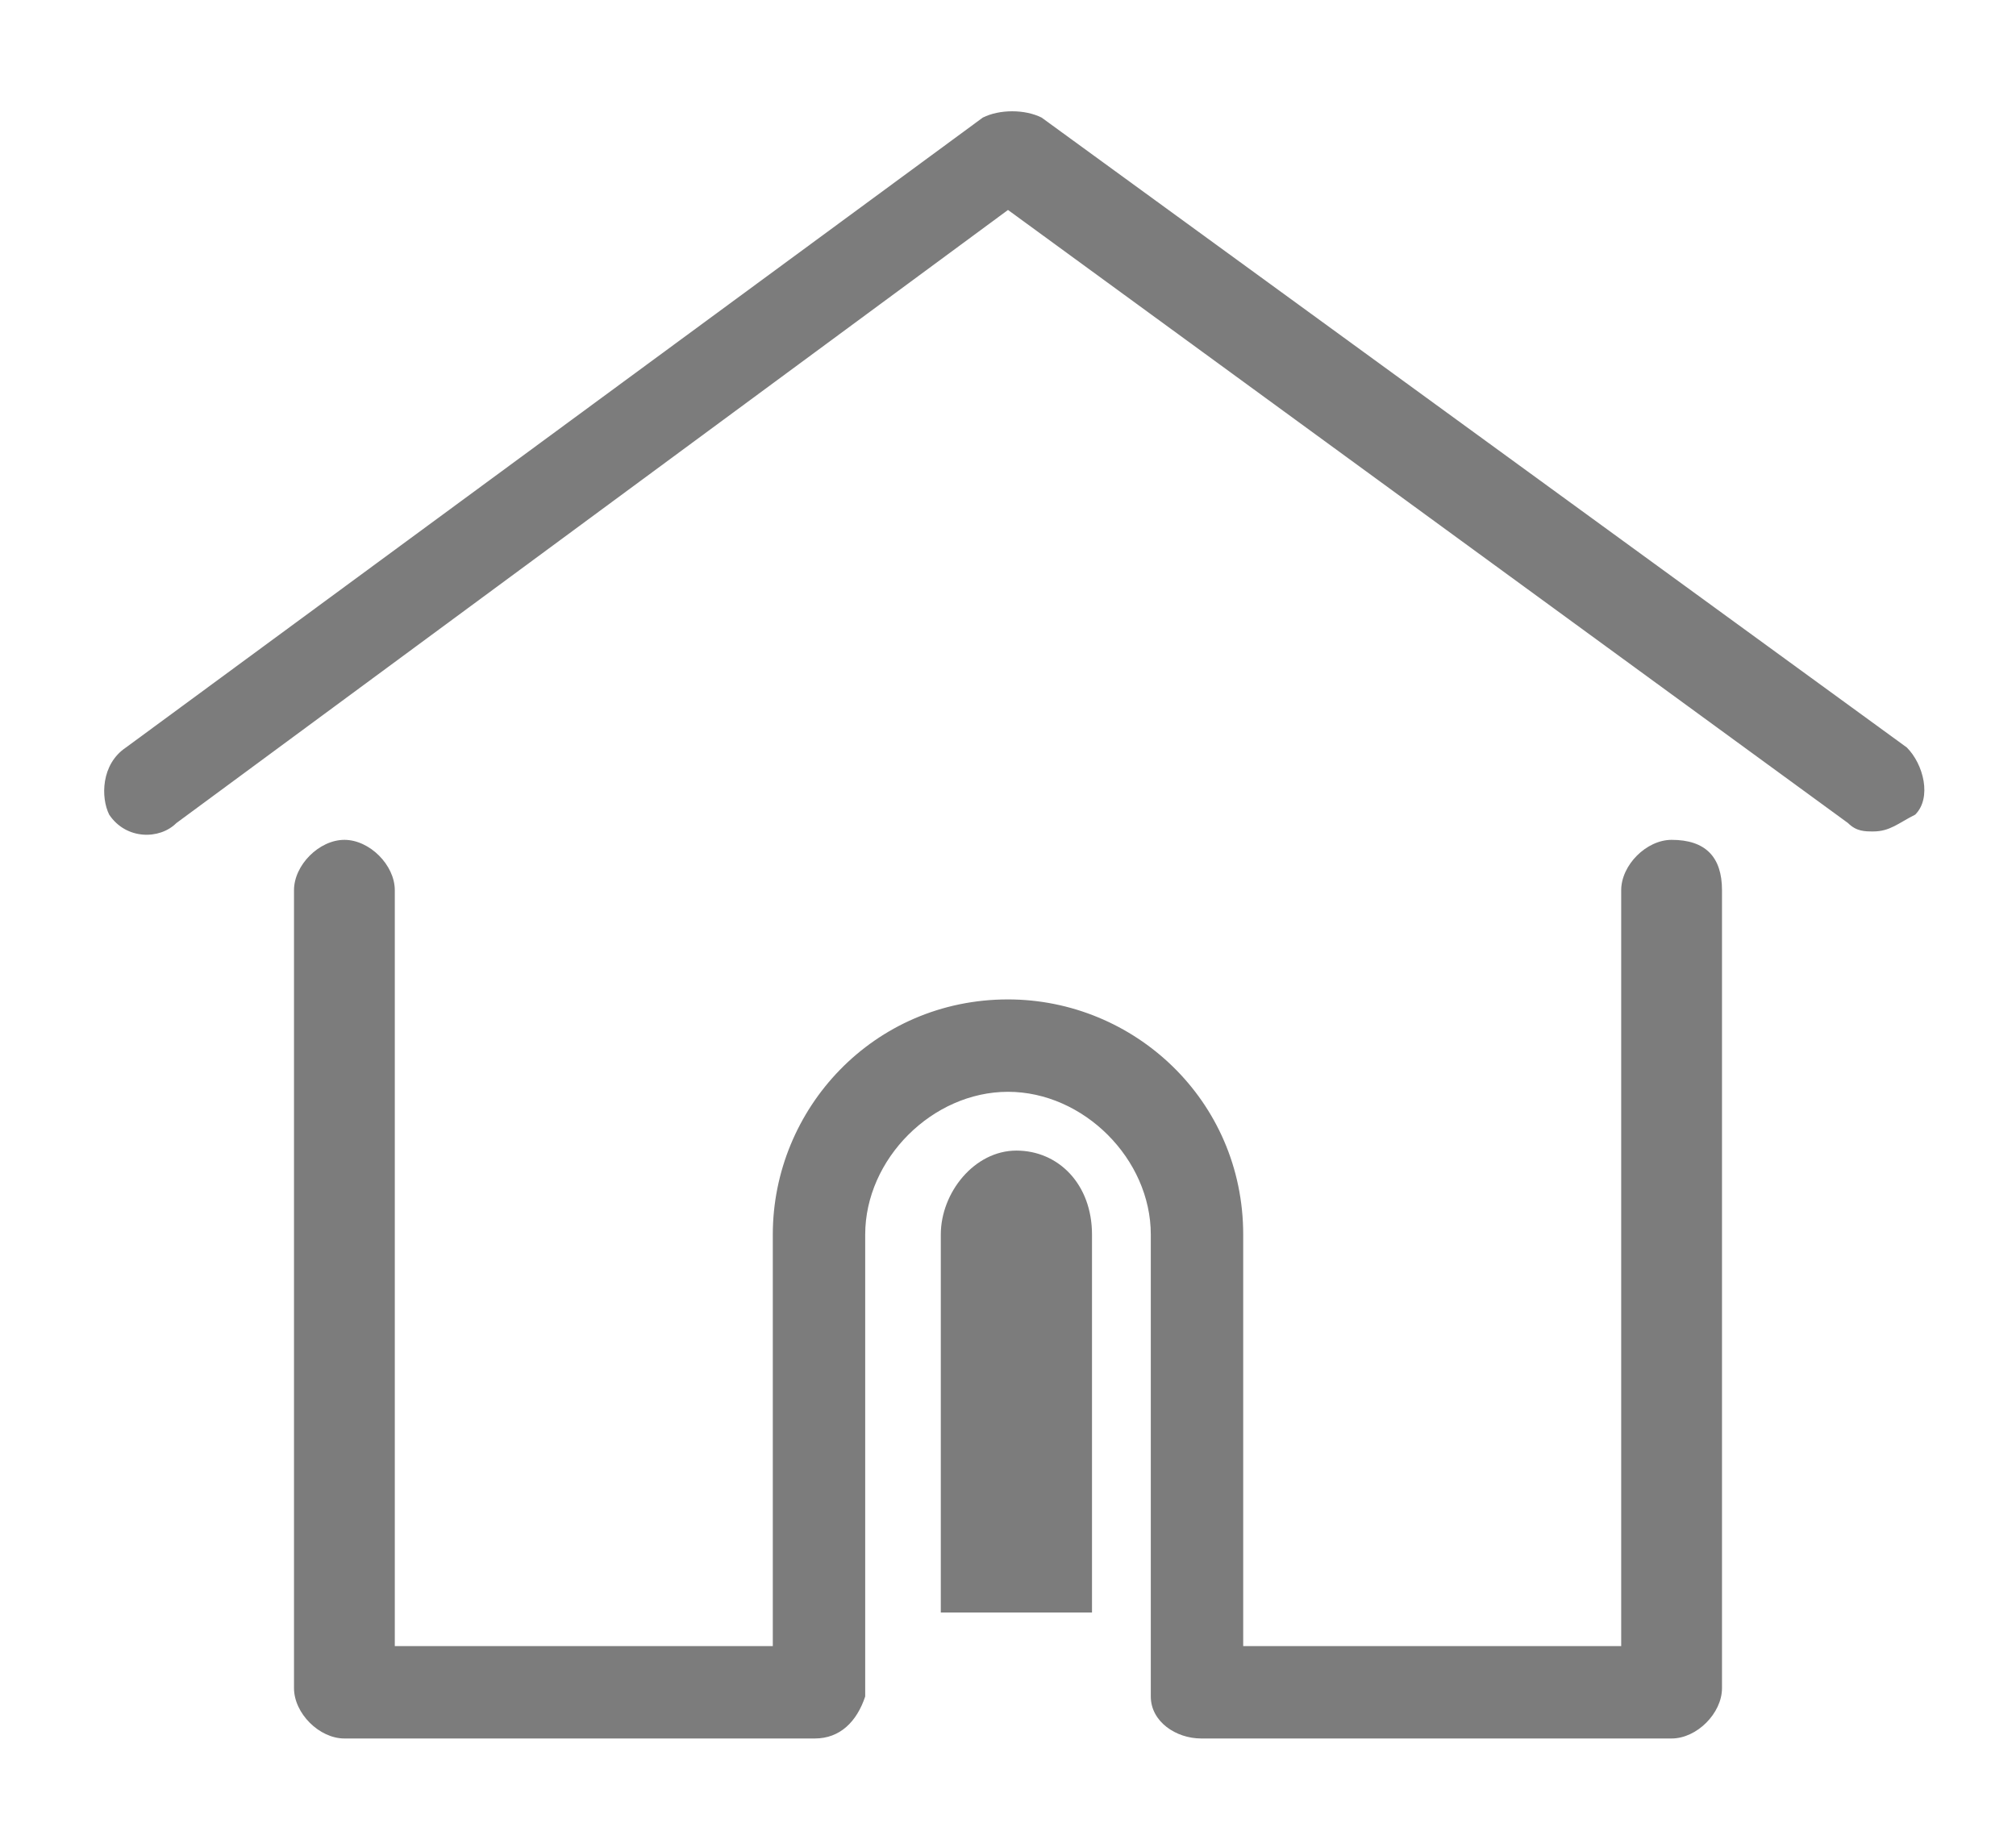
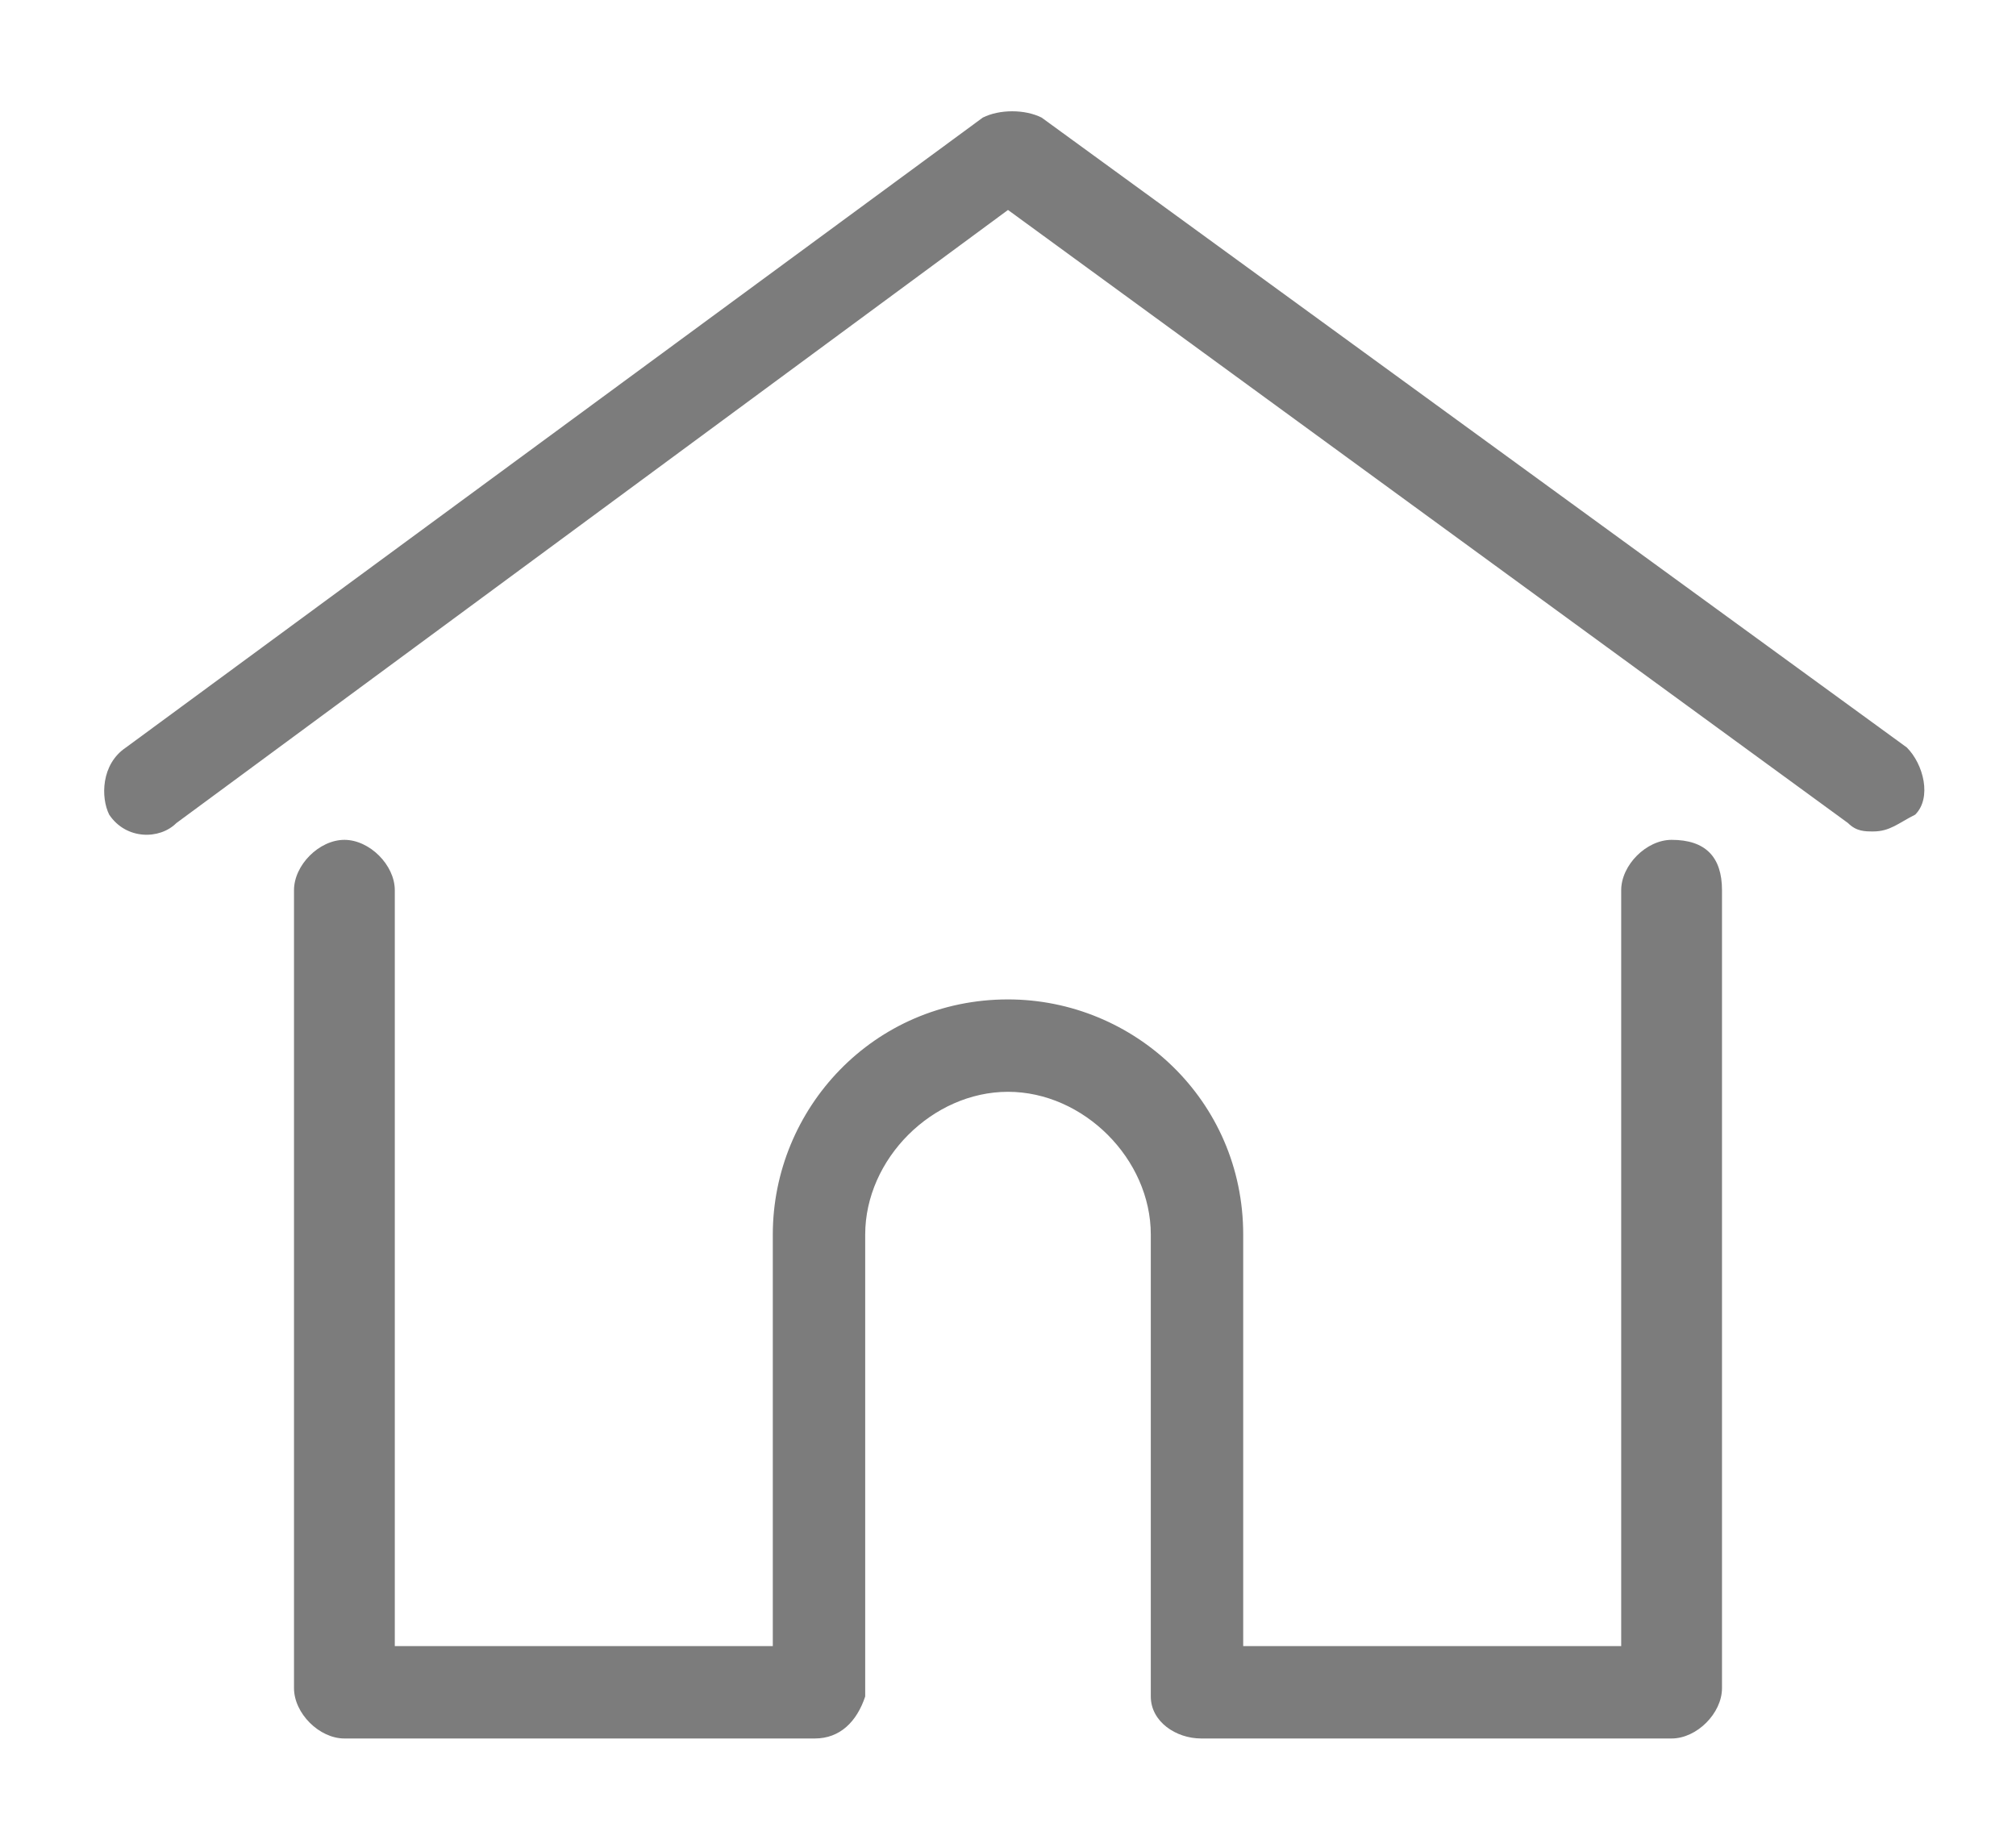
- <svg xmlns="http://www.w3.org/2000/svg" version="1.1" x="0px" y="0px" viewBox="0 0 24 21.8" style="enable-background:new 0 0 24 21.8;" xml:space="preserve">
+ <svg xmlns="http://www.w3.org/2000/svg" version="1.1" id="圖層_1" x="0px" y="0px" viewBox="0 0 24 21.8" style="enable-background:new 0 0 24 21.8;" xml:space="preserve">
  <style type="text/css">
	.st0{fill-rule:evenodd;clip-rule:evenodd;fill:#7C7C7C;}
	.st1{display:none;}
	.st2{display:inline;}
	.st3{fill-rule:evenodd;clip-rule:evenodd;fill:#071E3D;}
	.st4{fill-rule:evenodd;clip-rule:evenodd;fill:#21E6C1;}
	.st5{fill:#7C7C7C;}
	.st6{display:inline;fill-rule:evenodd;clip-rule:evenodd;fill:#7C7C7C;}
</style>
  <g id="圖層_1_拷貝">
    <g>
-       <path class="st0" d="M22.7,8.9L12.4,1.4c-0.2-0.1-0.5-0.1-0.7,0L1.5,8.9C1.2,9.1,1.2,9.5,1.3,9.7C1.5,10,1.9,10,2.1,9.8l9.9-7.3    L22,9.8c0.1,0.1,0.2,0.1,0.3,0.1c0.2,0,0.3-0.1,0.5-0.2C23,9.5,22.9,9.1,22.7,8.9z" />
-       <path class="st0" d="M19.9,10c-0.3,0-0.6,0.3-0.6,0.6v9h-4.5v-4.9c0-1.6-1.3-2.8-2.8-2.8c-1.6,0-2.8,1.3-2.8,2.8v4.9H4.7v-9    c0-0.3-0.3-0.6-0.6-0.6c-0.3,0-0.6,0.3-0.6,0.6v9.5c0,0.3,0.3,0.6,0.6,0.6h5.6c0.3,0,0.5-0.2,0.6-0.5c0,0,0,0,0,0v-5.5    c0-0.9,0.8-1.7,1.7-1.7c0.9,0,1.7,0.8,1.7,1.7v5.5c0,0,0,0,0,0c0,0.3,0.3,0.5,0.6,0.5h5.6c0.3,0,0.6-0.3,0.6-0.6v-9.5    C20.5,10.2,20.3,10,19.9,10z" />
-       <path class="st0" d="M13,19.2h-1.8v-4.5c0-0.5,0.4-1,0.9-1c0.5,0,0.9,0.4,0.9,1V19.2z" />
+       <path class="st0" d="M22.7,8.9L12.4,1.4c-0.2-0.1-0.5-0.1-0.7,0L1.5,8.9C1.2,9.1,1.2,9.5,1.3,9.7C1.5,10,1.9,10,2.1,9.8L12,2.5    l10,7.3c0.1,0.1,0.2,0.1,0.3,0.1c0.2,0,0.3-0.1,0.5-0.2C23,9.5,22.9,9.1,22.7,8.9z" />
+       <path class="st0" d="M19.9,10c-0.3,0-0.6,0.3-0.6,0.6v9h-4.5v-4.9c0-1.6-1.3-2.8-2.8-2.8c-1.6,0-2.8,1.3-2.8,2.8v4.9H4.7v-9    c0-0.3-0.3-0.6-0.6-0.6s-0.6,0.3-0.6,0.6v9.5c0,0.3,0.3,0.6,0.6,0.6h5.6c0.3,0,0.5-0.2,0.6-0.5l0,0v-5.5c0-0.9,0.8-1.7,1.7-1.7    s1.7,0.8,1.7,1.7v5.5l0,0c0,0.3,0.3,0.5,0.6,0.5h5.6c0.3,0,0.6-0.3,0.6-0.6v-9.5C20.5,10.2,20.3,10,19.9,10z" />
    </g>
  </g>
-   <g id="圖層_1" class="st1">
+   <g class="st1">
    <g class="st2">
-       <path class="st3" d="M22.7,8.9L12.4,1.4c-0.2-0.1-0.5-0.1-0.7,0L1.5,8.9C1.2,9.1,1.2,9.5,1.3,9.7C1.5,10,1.9,10,2.1,9.8l9.9-7.3    L22,9.8c0.1,0.1,0.2,0.1,0.3,0.1c0.2,0,0.3-0.1,0.5-0.2C23,9.5,22.9,9.1,22.7,8.9z" />
-       <path class="st3" d="M19.9,10c-0.3,0-0.6,0.3-0.6,0.6v9h-4.5v-4.9c0-1.6-1.3-2.8-2.8-2.8c-1.6,0-2.8,1.3-2.8,2.8v4.9H4.7v-9    c0-0.3-0.3-0.6-0.6-0.6c-0.3,0-0.6,0.3-0.6,0.6v9.5c0,0.3,0.3,0.6,0.6,0.6h5.6c0.3,0,0.5-0.2,0.6-0.5c0,0,0,0,0,0v-5.5    c0-0.9,0.8-1.7,1.7-1.7c0.9,0,1.7,0.8,1.7,1.7v5.5c0,0,0,0,0,0c0,0.3,0.3,0.5,0.6,0.5h5.6c0.3,0,0.6-0.3,0.6-0.6v-9.5    C20.5,10.2,20.3,10,19.9,10z" />
-       <path class="st4" d="M13,19.2h-1.8v-4.5c0-0.5,0.4-1,0.9-1c0.5,0,0.9,0.4,0.9,1V19.2z" />
+       <path class="st3" d="M22.7,8.9L12.4,1.4c-0.2-0.1-0.5-0.1-0.7,0L1.5,8.9C1.2,9.1,1.2,9.5,1.3,9.7C1.5,10,1.9,10,2.1,9.8L12,2.5    l10,7.3c0.1,0.1,0.2,0.1,0.3,0.1c0.2,0,0.3-0.1,0.5-0.2C23,9.5,22.9,9.1,22.7,8.9z" />
+       <path class="st3" d="M19.9,10c-0.3,0-0.6,0.3-0.6,0.6v9h-4.5v-4.9c0-1.6-1.3-2.8-2.8-2.8c-1.6,0-2.8,1.3-2.8,2.8v4.9H4.7v-9    c0-0.3-0.3-0.6-0.6-0.6s-0.6,0.3-0.6,0.6v9.5c0,0.3,0.3,0.6,0.6,0.6h5.6c0.3,0,0.5-0.2,0.6-0.5l0,0v-5.5c0-0.9,0.8-1.7,1.7-1.7    s1.7,0.8,1.7,1.7v5.5l0,0c0,0.3,0.3,0.5,0.6,0.5h5.6c0.3,0,0.6-0.3,0.6-0.6v-9.5C20.5,10.2,20.3,10,19.9,10z" />
+       <path class="st4" d="M13,19.2h-1.8v-4.5c0-0.5,0.4-1,0.9-1s0.9,0.4,0.9,1C13,14.7,13,19.2,13,19.2z" />
    </g>
  </g>
-   <g id="圖層_2" class="st1">
+   <g class="st1">
    <g class="st2">
-       <path class="st5" d="M23,8.1l-3.2-0.8c0.2-0.8,0.4-1.4,0.4-1.8c0-2.6-2.1-4.7-4.7-4.7c-2.6,0-4.7,2.1-4.7,4.7    c0,0.5,0.2,1.2,0.5,2.1L9.7,8.1c-1.3,0.3-1.5,0.3-2.8,0L1.3,6.7c-0.1,0-0.2,0-0.3,0c-0.1,0-0.2,0.1-0.2,0.1C0.7,6.9,0.6,6.9,0.6,7    c0,0.1-0.1,0.2-0.1,0.3v11.2c0,0.1,0,0.3,0.1,0.4C0.7,18.9,0.8,19,1,19l5.6,1.8c0.7,0.2,1.2,0.3,1.7,0.3s1-0.1,1.7-0.3    c0,0,0.1,0,0.1,0l4.2-1.8c0.9-0.3,1.5-0.3,2.8,0l5.6,1.4c0.1,0,0.2,0,0.3,0c0.1,0,0.2-0.1,0.2-0.1c0.1-0.1,0.1-0.1,0.2-0.2    c0-0.1,0.1-0.2,0.1-0.3V8.7c0-0.1,0-0.3-0.1-0.4C23.2,8.2,23.1,8.1,23,8.1z M12,5.4C12,3.5,13.6,2,15.5,2c1.9,0,3.5,1.6,3.5,3.5    c0,1.2-2,5.9-3.3,8.5c0,0.1-0.1,0.1-0.2,0.1s-0.1,0-0.1-0.1C14,11.3,12,6.7,12,5.4z M22.2,19.1l-4.8-1.2c-1.5-0.4-2.3-0.4-3.5,0    c0,0,0,0,0,0l-4.2,1.7c-1.3,0.3-1.5,0.3-2.8,0L1.7,18V8.1l4.8,1.2c1.5,0.4,2,0.4,3.4,0c0,0,0,0,0,0l1.6-0.5    c0.9,2.5,2.3,5.3,2.5,5.8c0.2,0.5,0.7,0.8,1.2,0.8c0.3,0,0.5-0.1,0.7-0.2c0.2-0.1,0.4-0.3,0.5-0.6C17,14,18.4,11,19.3,8.5l2.9,0.7    L22.2,19.1z" />
-       <path class="st5" d="M15.5,6.5c0.7,0,1.3-0.6,1.3-1.4s-0.6-1.4-1.3-1.4c-0.7,0-1.3,0.6-1.3,1.4S14.7,6.5,15.5,6.5z" />
-       <path class="st5" d="M10.9,12.6c0,0-1.8,1.1-3.2,1.1c-1.4,0-3.3-1.1-3.3-1.1c-0.1-0.1-0.3-0.1-0.5-0.1c-0.2,0-0.3,0.1-0.4,0.3    c-0.1,0.1-0.1,0.3-0.1,0.5c0,0.2,0.1,0.3,0.3,0.4c0.1,0.1,2.2,1.3,4,1.3c1.8,0,3.7-1.3,3.8-1.3c0.1-0.1,0.2-0.2,0.3-0.4    s0-0.3-0.1-0.5c-0.1-0.1-0.2-0.2-0.4-0.3C11.2,12.5,11,12.5,10.9,12.6z" />
+       <path class="st5" d="M23,8.1l-3.2-0.8c0.2-0.8,0.4-1.4,0.4-1.8c0-2.6-2.1-4.7-4.7-4.7s-4.7,2.1-4.7,4.7c0,0.5,0.2,1.2,0.5,2.1    L9.7,8.1c-1.3,0.3-1.5,0.3-2.8,0L1.3,6.7c-0.1,0-0.2,0-0.3,0S0.8,6.8,0.8,6.8C0.7,6.9,0.6,6.9,0.6,7S0.5,7.2,0.5,7.3v11.2    c0,0.1,0,0.3,0.1,0.4C0.7,18.9,0.8,19,1,19l5.6,1.8c0.7,0.2,1.2,0.3,1.7,0.3s1-0.1,1.7-0.3h0.1l4.2-1.8c0.9-0.3,1.5-0.3,2.8,0    l5.6,1.4c0.1,0,0.2,0,0.3,0c0.1,0,0.2-0.1,0.2-0.1c0.1-0.1,0.1-0.1,0.2-0.2c0-0.1,0.1-0.2,0.1-0.3V8.7c0-0.1,0-0.3-0.1-0.4    C23.2,8.2,23.1,8.1,23,8.1z M12,5.4C12,3.5,13.6,2,15.5,2S19,3.6,19,5.5c0,1.2-2,5.9-3.3,8.5c0,0.1-0.1,0.1-0.2,0.1    s-0.1,0-0.1-0.1C14,11.3,12,6.7,12,5.4z M22.2,19.1l-4.8-1.2c-1.5-0.4-2.3-0.4-3.5,0l0,0l-4.2,1.7c-1.3,0.3-1.5,0.3-2.8,0L1.7,18    V8.1l4.8,1.2c1.5,0.4,2,0.4,3.4,0l0,0l1.6-0.5c0.9,2.5,2.3,5.3,2.5,5.8s0.7,0.8,1.2,0.8c0.3,0,0.5-0.1,0.7-0.2    c0.2-0.1,0.4-0.3,0.5-0.6c0.6-0.6,2-3.6,2.9-6.1l2.9,0.7L22.2,19.1z" />
+       <path class="st5" d="M15.5,6.5c0.7,0,1.3-0.6,1.3-1.4s-0.6-1.4-1.3-1.4s-1.3,0.6-1.3,1.4S14.7,6.5,15.5,6.5z" />
+       <path class="st5" d="M10.9,12.6c0,0-1.8,1.1-3.2,1.1s-3.3-1.1-3.3-1.1c-0.1-0.1-0.3-0.1-0.5-0.1c-0.2,0-0.3,0.1-0.4,0.3    c-0.1,0.1-0.1,0.3-0.1,0.5s0.1,0.3,0.3,0.4c0.1,0.1,2.2,1.3,4,1.3s3.7-1.3,3.8-1.3c0.1-0.1,0.2-0.2,0.3-0.4s0-0.3-0.1-0.5    c-0.1-0.1-0.2-0.2-0.4-0.3C11.2,12.5,11,12.5,10.9,12.6z" />
      <path class="st5" d="M19.2,12.4c-0.1,0-0.2,0-0.2,0c-0.1,0-0.2,0-0.2,0.1c-0.1,0-0.1,0.1-0.2,0.2c-0.1,0.1-0.1,0.1-0.1,0.2    c0,0.1,0,0.2,0,0.2c0,0.1,0,0.2,0.1,0.2c0,0.1,0.1,0.1,0.2,0.2s0.1,0.1,0.2,0.1l1.6,0.4c0.2,0,0.3,0,0.5-0.1    c0.1-0.1,0.2-0.2,0.3-0.4c0-0.2,0-0.3-0.1-0.5s-0.2-0.2-0.4-0.3L19.2,12.4z" />
    </g>
  </g>
  <g id="圖層_4" class="st1">
    <g class="st2">
-       <path class="st5" d="M23,8.1l-3.2-0.8c0.2-0.8,0.4-1.4,0.4-1.8c0-2.6-2.1-4.7-4.7-4.7c-2.6,0-4.7,2.1-4.7,4.7    c0,0.5,0.2,1.2,0.5,2.1L9.7,8.1c-1.3,0.3-1.5,0.3-2.8,0L1.3,6.7c-0.1,0-0.2,0-0.3,0c-0.1,0-0.2,0.1-0.2,0.1C0.7,6.9,0.6,6.9,0.6,7    c0,0.1-0.1,0.2-0.1,0.3v11.2c0,0.1,0,0.3,0.1,0.4C0.7,18.9,0.8,19,1,19l5.6,1.8c0.7,0.2,1.2,0.3,1.7,0.3s1-0.1,1.7-0.3    c0,0,0.1,0,0.1,0l4.2-1.8c0.9-0.3,1.5-0.3,2.8,0l5.6,1.4c0.1,0,0.2,0,0.3,0c0.1,0,0.2-0.1,0.2-0.1c0.1-0.1,0.1-0.1,0.2-0.2    c0-0.1,0.1-0.2,0.1-0.3V8.7c0-0.1,0-0.3-0.1-0.4C23.2,8.2,23.1,8.1,23,8.1z M12,5.4C12,3.5,13.6,2,15.5,2c1.9,0,3.5,1.6,3.5,3.5    c0,1.2-2,5.9-3.3,8.5c0,0.1-0.1,0.1-0.2,0.1s-0.1,0-0.1-0.1C14,11.3,12,6.7,12,5.4z M22.2,19.1l-4.8-1.2c-1.5-0.4-2.3-0.4-3.5,0    c0,0,0,0,0,0l-4.2,1.7c-1.3,0.3-1.5,0.3-2.8,0L1.7,18V8.1l4.8,1.2c1.5,0.4,2,0.4,3.4,0c0,0,0,0,0,0l1.6-0.5    c0.9,2.5,2.3,5.3,2.5,5.8c0.2,0.5,0.7,0.8,1.2,0.8c0.3,0,0.5-0.1,0.7-0.2c0.2-0.1,0.4-0.3,0.5-0.6C17,14,18.4,11,19.3,8.5l2.9,0.7    L22.2,19.1z" />
-       <path class="st5" d="M15.5,6.5c0.7,0,1.3-0.6,1.3-1.4s-0.6-1.4-1.3-1.4c-0.7,0-1.3,0.6-1.3,1.4S14.7,6.5,15.5,6.5z" />
-       <path class="st5" d="M10.9,12.6c0,0-1.8,1.1-3.2,1.1c-1.4,0-3.3-1.1-3.3-1.1c-0.1-0.1-0.3-0.1-0.5-0.1c-0.2,0-0.3,0.1-0.4,0.3    c-0.1,0.1-0.1,0.3-0.1,0.5c0,0.2,0.1,0.3,0.3,0.4c0.1,0.1,2.2,1.3,4,1.3c1.8,0,3.7-1.3,3.8-1.3c0.1-0.1,0.2-0.2,0.3-0.4    s0-0.3-0.1-0.5c-0.1-0.1-0.2-0.2-0.4-0.3C11.2,12.5,11,12.5,10.9,12.6z" />
+       <path class="st5" d="M23,8.1l-3.2-0.8c0.2-0.8,0.4-1.4,0.4-1.8c0-2.6-2.1-4.7-4.7-4.7s-4.7,2.1-4.7,4.7c0,0.5,0.2,1.2,0.5,2.1    L9.7,8.1c-1.3,0.3-1.5,0.3-2.8,0L1.3,6.7c-0.1,0-0.2,0-0.3,0S0.8,6.8,0.8,6.8C0.7,6.9,0.6,6.9,0.6,7S0.5,7.2,0.5,7.3v11.2    c0,0.1,0,0.3,0.1,0.4C0.7,18.9,0.8,19,1,19l5.6,1.8c0.7,0.2,1.2,0.3,1.7,0.3s1-0.1,1.7-0.3h0.1l4.2-1.8c0.9-0.3,1.5-0.3,2.8,0    l5.6,1.4c0.1,0,0.2,0,0.3,0c0.1,0,0.2-0.1,0.2-0.1c0.1-0.1,0.1-0.1,0.2-0.2c0-0.1,0.1-0.2,0.1-0.3V8.7c0-0.1,0-0.3-0.1-0.4    C23.2,8.2,23.1,8.1,23,8.1z M12,5.4C12,3.5,13.6,2,15.5,2S19,3.6,19,5.5c0,1.2-2,5.9-3.3,8.5c0,0.1-0.1,0.1-0.2,0.1    s-0.1,0-0.1-0.1C14,11.3,12,6.7,12,5.4z M22.2,19.1l-4.8-1.2c-1.5-0.4-2.3-0.4-3.5,0l0,0l-4.2,1.7c-1.3,0.3-1.5,0.3-2.8,0L1.7,18    V8.1l4.8,1.2c1.5,0.4,2,0.4,3.4,0l0,0l1.6-0.5c0.9,2.5,2.3,5.3,2.5,5.8s0.7,0.8,1.2,0.8c0.3,0,0.5-0.1,0.7-0.2    c0.2-0.1,0.4-0.3,0.5-0.6c0.6-0.6,2-3.6,2.9-6.1l2.9,0.7L22.2,19.1z" />
+       <path class="st5" d="M15.5,6.5c0.7,0,1.3-0.6,1.3-1.4s-0.6-1.4-1.3-1.4s-1.3,0.6-1.3,1.4S14.7,6.5,15.5,6.5z" />
+       <path class="st5" d="M10.9,12.6c0,0-1.8,1.1-3.2,1.1s-3.3-1.1-3.3-1.1c-0.1-0.1-0.3-0.1-0.5-0.1c-0.2,0-0.3,0.1-0.4,0.3    c-0.1,0.1-0.1,0.3-0.1,0.5s0.1,0.3,0.3,0.4c0.1,0.1,2.2,1.3,4,1.3s3.7-1.3,3.8-1.3c0.1-0.1,0.2-0.2,0.3-0.4s0-0.3-0.1-0.5    c-0.1-0.1-0.2-0.2-0.4-0.3C11.2,12.5,11,12.5,10.9,12.6z" />
      <path class="st5" d="M19.2,12.4c-0.1,0-0.2,0-0.2,0c-0.1,0-0.2,0-0.2,0.1c-0.1,0-0.1,0.1-0.2,0.2c-0.1,0.1-0.1,0.1-0.1,0.2    c0,0.1,0,0.2,0,0.2c0,0.1,0,0.2,0.1,0.2c0,0.1,0.1,0.1,0.2,0.2s0.1,0.1,0.2,0.1l1.6,0.4c0.2,0,0.3,0,0.5-0.1    c0.1-0.1,0.2-0.2,0.3-0.4c0-0.2,0-0.3-0.1-0.5s-0.2-0.2-0.4-0.3L19.2,12.4z" />
    </g>
  </g>
  <g id="圖層_5" class="st1">
    <g class="st2">
-       <path class="st0" d="M12,17.5l3.3,2.2v-5.3l0.3-0.2c1.9-1.2,3.1-3.3,3.1-5.6C18.7,5,15.7,2,12,2C8.3,2,5.3,5,5.3,8.6    c0,2.3,1.2,4.4,3.1,5.6l0.3,0.2v5.3L12,17.5z M15.4,21c-0.2,0-0.5-0.1-0.7-0.2L12,19.1l-2.7,1.8c-0.4,0.2-0.8,0.3-1.2,0.1    c-0.4-0.2-0.6-0.6-0.6-1v-4.8C5.2,13.6,4,11.2,4,8.6c0-4.3,3.6-7.9,8-7.9c4.4,0,8,3.5,8,7.9c0,2.6-1.3,5-3.4,6.4v4.8    c0,0.4-0.2,0.8-0.6,1C15.8,21,15.6,21,15.4,21z" />
-       <path class="st0" d="M16,7.4C16,7.2,15.8,7.1,15.6,7l-2.2-0.3l-1-1.9c-0.1-0.2-0.3-0.3-0.5-0.3c-0.2,0-0.4,0.1-0.5,0.3l-1,1.9    L8.4,7C8.2,7.1,8,7.2,8,7.4c-0.1,0.2,0,0.4,0.1,0.5l1.6,1.5l-0.4,2.1c0,0.2,0,0.4,0.2,0.5c0.2,0.1,0.4,0.1,0.5,0l2-1l2,1    c0.2,0.1,0.4,0.1,0.5,0c0.2-0.1,0.2-0.3,0.2-0.5l-0.4-2.1l1.6-1.5C16,7.7,16.1,7.5,16,7.4z" />
+       <path class="st0" d="M12,17.5l3.3,2.2v-5.3l0.3-0.2c1.9-1.2,3.1-3.3,3.1-5.6C18.7,5,15.7,2,12,2S5.3,5,5.3,8.6    c0,2.3,1.2,4.4,3.1,5.6l0.3,0.2v5.3L12,17.5z M15.4,21c-0.2,0-0.5-0.1-0.7-0.2L12,19.1l-2.7,1.8c-0.4,0.2-0.8,0.3-1.2,0.1    c-0.4-0.2-0.6-0.6-0.6-1v-4.8C5.2,13.6,4,11.2,4,8.6c0-4.3,3.6-7.9,8-7.9s8,3.5,8,7.9c0,2.6-1.3,5-3.4,6.4v4.8    c0,0.4-0.2,0.8-0.6,1C15.8,21,15.6,21,15.4,21z" />
+       <path class="st0" d="M16,7.4c0-0.2-0.2-0.3-0.4-0.4l-2.2-0.3l-1-1.9c-0.1-0.2-0.3-0.3-0.5-0.3s-0.4,0.1-0.5,0.3l-1,1.9L8.4,7    C8.2,7.1,8,7.2,8,7.4C7.9,7.6,8,7.8,8.1,7.9l1.6,1.5l-0.4,2.1c0,0.2,0,0.4,0.2,0.5s0.4,0.1,0.5,0l2-1l2,1c0.2,0.1,0.4,0.1,0.5,0    c0.2-0.1,0.2-0.3,0.2-0.5l-0.4-2.1l1.6-1.5C16,7.7,16.1,7.5,16,7.4z" />
    </g>
  </g>
  <g id="圖層_5_拷貝" class="st1">
    <g class="st2">
-       <path class="st0" d="M12,17.5l3.3,2.2v-5.3l0.3-0.2c1.9-1.2,3.1-3.3,3.1-5.6C18.7,5,15.7,2,12,2C8.3,2,5.3,5,5.3,8.6    c0,2.3,1.2,4.4,3.1,5.6l0.3,0.2v5.3L12,17.5z M15.4,21c-0.2,0-0.5-0.1-0.7-0.2L12,19.1l-2.7,1.8c-0.4,0.2-0.8,0.3-1.2,0.1    c-0.4-0.2-0.6-0.6-0.6-1v-4.8C5.2,13.6,4,11.2,4,8.6c0-4.3,3.6-7.9,8-7.9c4.4,0,8,3.5,8,7.9c0,2.6-1.3,5-3.4,6.4v4.8    c0,0.4-0.2,0.8-0.6,1C15.8,21,15.6,21,15.4,21z" />
-       <path class="st0" d="M16,7.4C16,7.2,15.8,7.1,15.6,7l-2.2-0.3l-1-1.9c-0.1-0.2-0.3-0.3-0.5-0.3c-0.2,0-0.4,0.1-0.5,0.3l-1,1.9    L8.4,7C8.2,7.1,8,7.2,8,7.4c-0.1,0.2,0,0.4,0.1,0.5l1.6,1.5l-0.4,2.1c0,0.2,0,0.4,0.2,0.5c0.2,0.1,0.4,0.1,0.5,0l2-1l2,1    c0.2,0.1,0.4,0.1,0.5,0c0.2-0.1,0.2-0.3,0.2-0.5l-0.4-2.1l1.6-1.5C16,7.7,16.1,7.5,16,7.4z" />
+       <path class="st0" d="M12,17.5l3.3,2.2v-5.3l0.3-0.2c1.9-1.2,3.1-3.3,3.1-5.6C18.7,5,15.7,2,12,2S5.3,5,5.3,8.6    c0,2.3,1.2,4.4,3.1,5.6l0.3,0.2v5.3L12,17.5z M15.4,21c-0.2,0-0.5-0.1-0.7-0.2L12,19.1l-2.7,1.8c-0.4,0.2-0.8,0.3-1.2,0.1    c-0.4-0.2-0.6-0.6-0.6-1v-4.8C5.2,13.6,4,11.2,4,8.6c0-4.3,3.6-7.9,8-7.9s8,3.5,8,7.9c0,2.6-1.3,5-3.4,6.4v4.8    c0,0.4-0.2,0.8-0.6,1C15.8,21,15.6,21,15.4,21z" />
+       <path class="st0" d="M16,7.4c0-0.2-0.2-0.3-0.4-0.4l-2.2-0.3l-1-1.9c-0.1-0.2-0.3-0.3-0.5-0.3s-0.4,0.1-0.5,0.3l-1,1.9L8.4,7    C8.2,7.1,8,7.2,8,7.4C7.9,7.6,8,7.8,8.1,7.9l1.6,1.5l-0.4,2.1c0,0.2,0,0.4,0.2,0.5s0.4,0.1,0.5,0l2-1l2,1c0.2,0.1,0.4,0.1,0.5,0    c0.2-0.1,0.2-0.3,0.2-0.5l-0.4-2.1l1.6-1.5C16,7.7,16.1,7.5,16,7.4z" />
    </g>
  </g>
  <g id="圖層_7" class="st1">
-     <path class="st6" d="M7.6,7.9c0-2.4,2-4.4,4.4-4.4c2.4,0,4.4,2,4.4,4.4s-2,4.4-4.4,4.4C9.6,12.4,7.6,10.4,7.6,7.9z M15.1,13   c1.7-1,2.8-2.9,2.8-5C17.8,4.7,15.2,2,12,2C8.8,2,6.1,4.7,6.1,7.9c0,2.1,1.1,4,2.8,5c-2.9,1.1-5.1,3.7-5.7,6.8h1.5   c0.7-3.4,3.7-5.9,7.3-5.9c3.6,0,6.6,2.5,7.3,5.9h1.5C20.2,16.6,18,14,15.1,13z" />
+     <path class="st6" d="M7.6,7.9c0-2.4,2-4.4,4.4-4.4s4.4,2,4.4,4.4s-2,4.4-4.4,4.4C9.6,12.4,7.6,10.4,7.6,7.9z M15.1,13   c1.7-1,2.8-2.9,2.8-5c-0.1-3.3-2.7-6-5.9-6S6.1,4.7,6.1,7.9c0,2.1,1.1,4,2.8,5C6,14,3.8,16.6,3.2,19.7h1.5c0.7-3.4,3.7-5.9,7.3-5.9   s6.6,2.5,7.3,5.9h1.5C20.2,16.6,18,14,15.1,13z" />
  </g>
  <g id="圖層_7_拷貝" class="st1">
-     <path class="st6" d="M7.6,7.9c0-2.4,2-4.4,4.4-4.4c2.4,0,4.4,2,4.4,4.4s-2,4.4-4.4,4.4C9.6,12.4,7.6,10.4,7.6,7.9z M15.1,13   c1.7-1,2.8-2.9,2.8-5C17.8,4.7,15.2,2,12,2C8.8,2,6.1,4.7,6.1,7.9c0,2.1,1.1,4,2.8,5c-2.9,1.1-5.1,3.7-5.7,6.8h1.5   c0.7-3.4,3.7-5.9,7.3-5.9c3.6,0,6.6,2.5,7.3,5.9h1.5C20.2,16.6,18,14,15.1,13z" />
+     <path class="st6" d="M7.6,7.9c0-2.4,2-4.4,4.4-4.4s4.4,2,4.4,4.4s-2,4.4-4.4,4.4C9.6,12.4,7.6,10.4,7.6,7.9z M15.1,13   c1.7-1,2.8-2.9,2.8-5c-0.1-3.3-2.7-6-5.9-6S6.1,4.7,6.1,7.9c0,2.1,1.1,4,2.8,5C6,14,3.8,16.6,3.2,19.7h1.5c0.7-3.4,3.7-5.9,7.3-5.9   s6.6,2.5,7.3,5.9h1.5C20.2,16.6,18,14,15.1,13z" />
  </g>
</svg>
